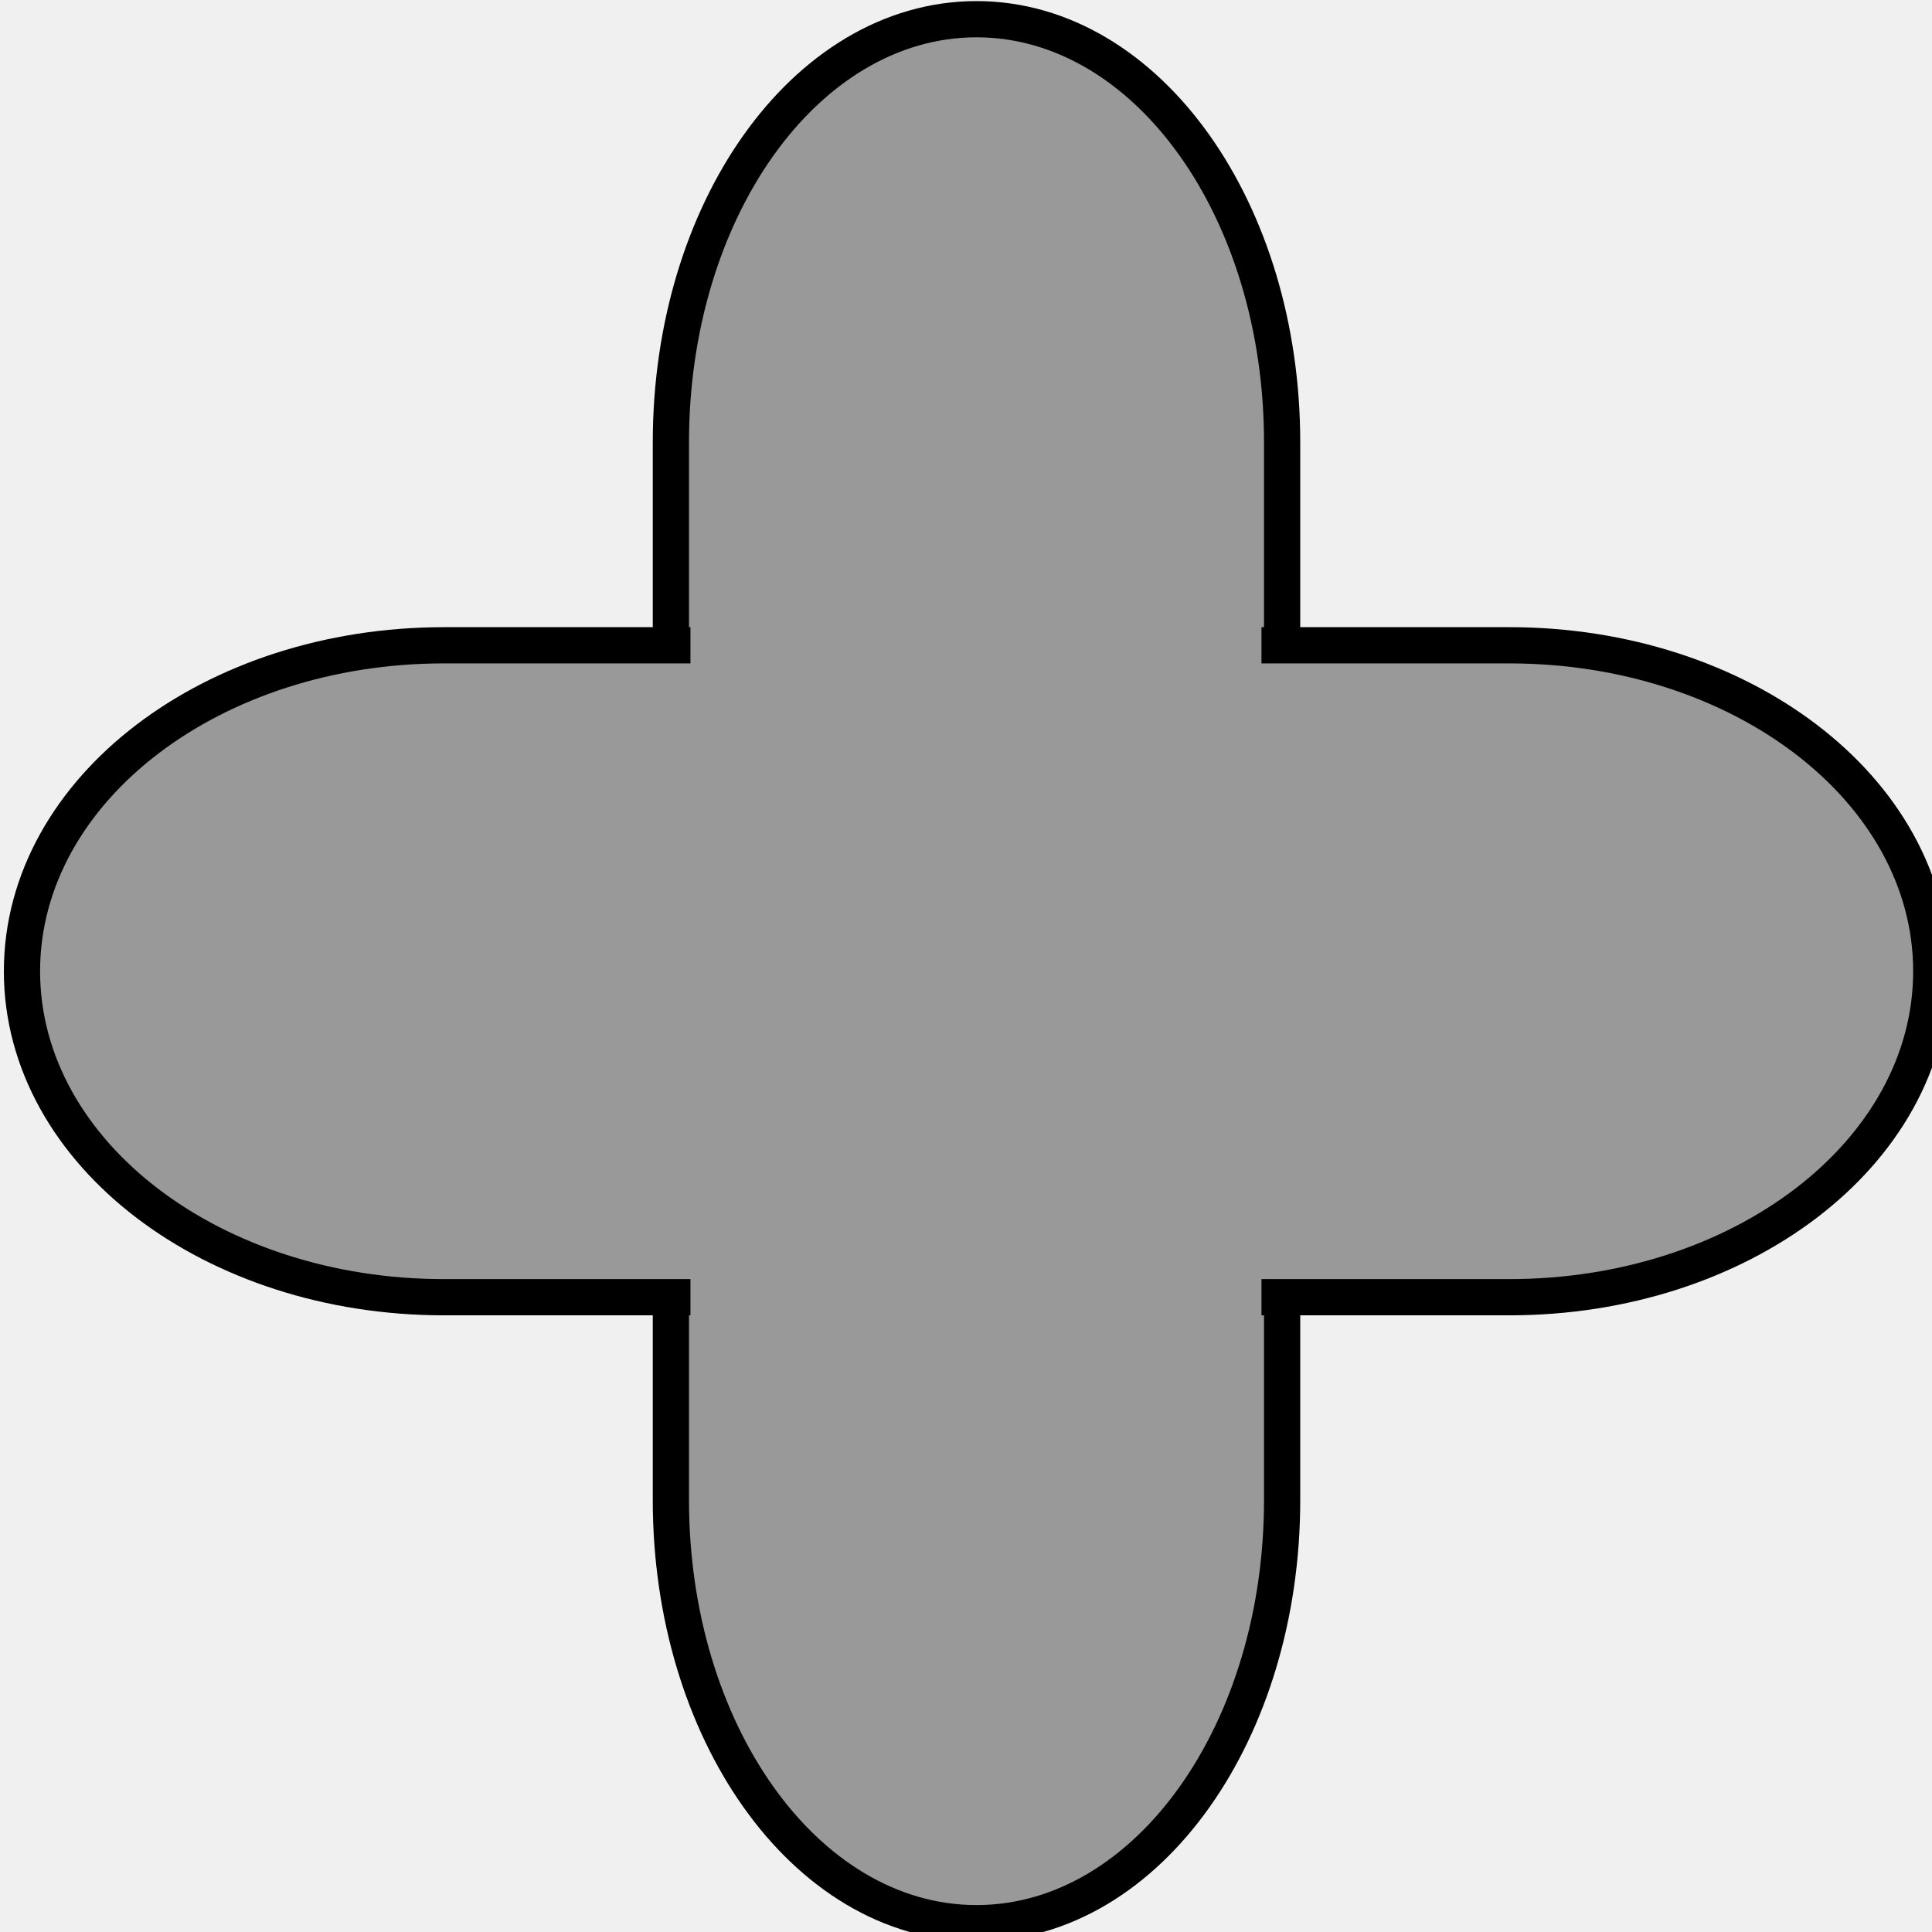
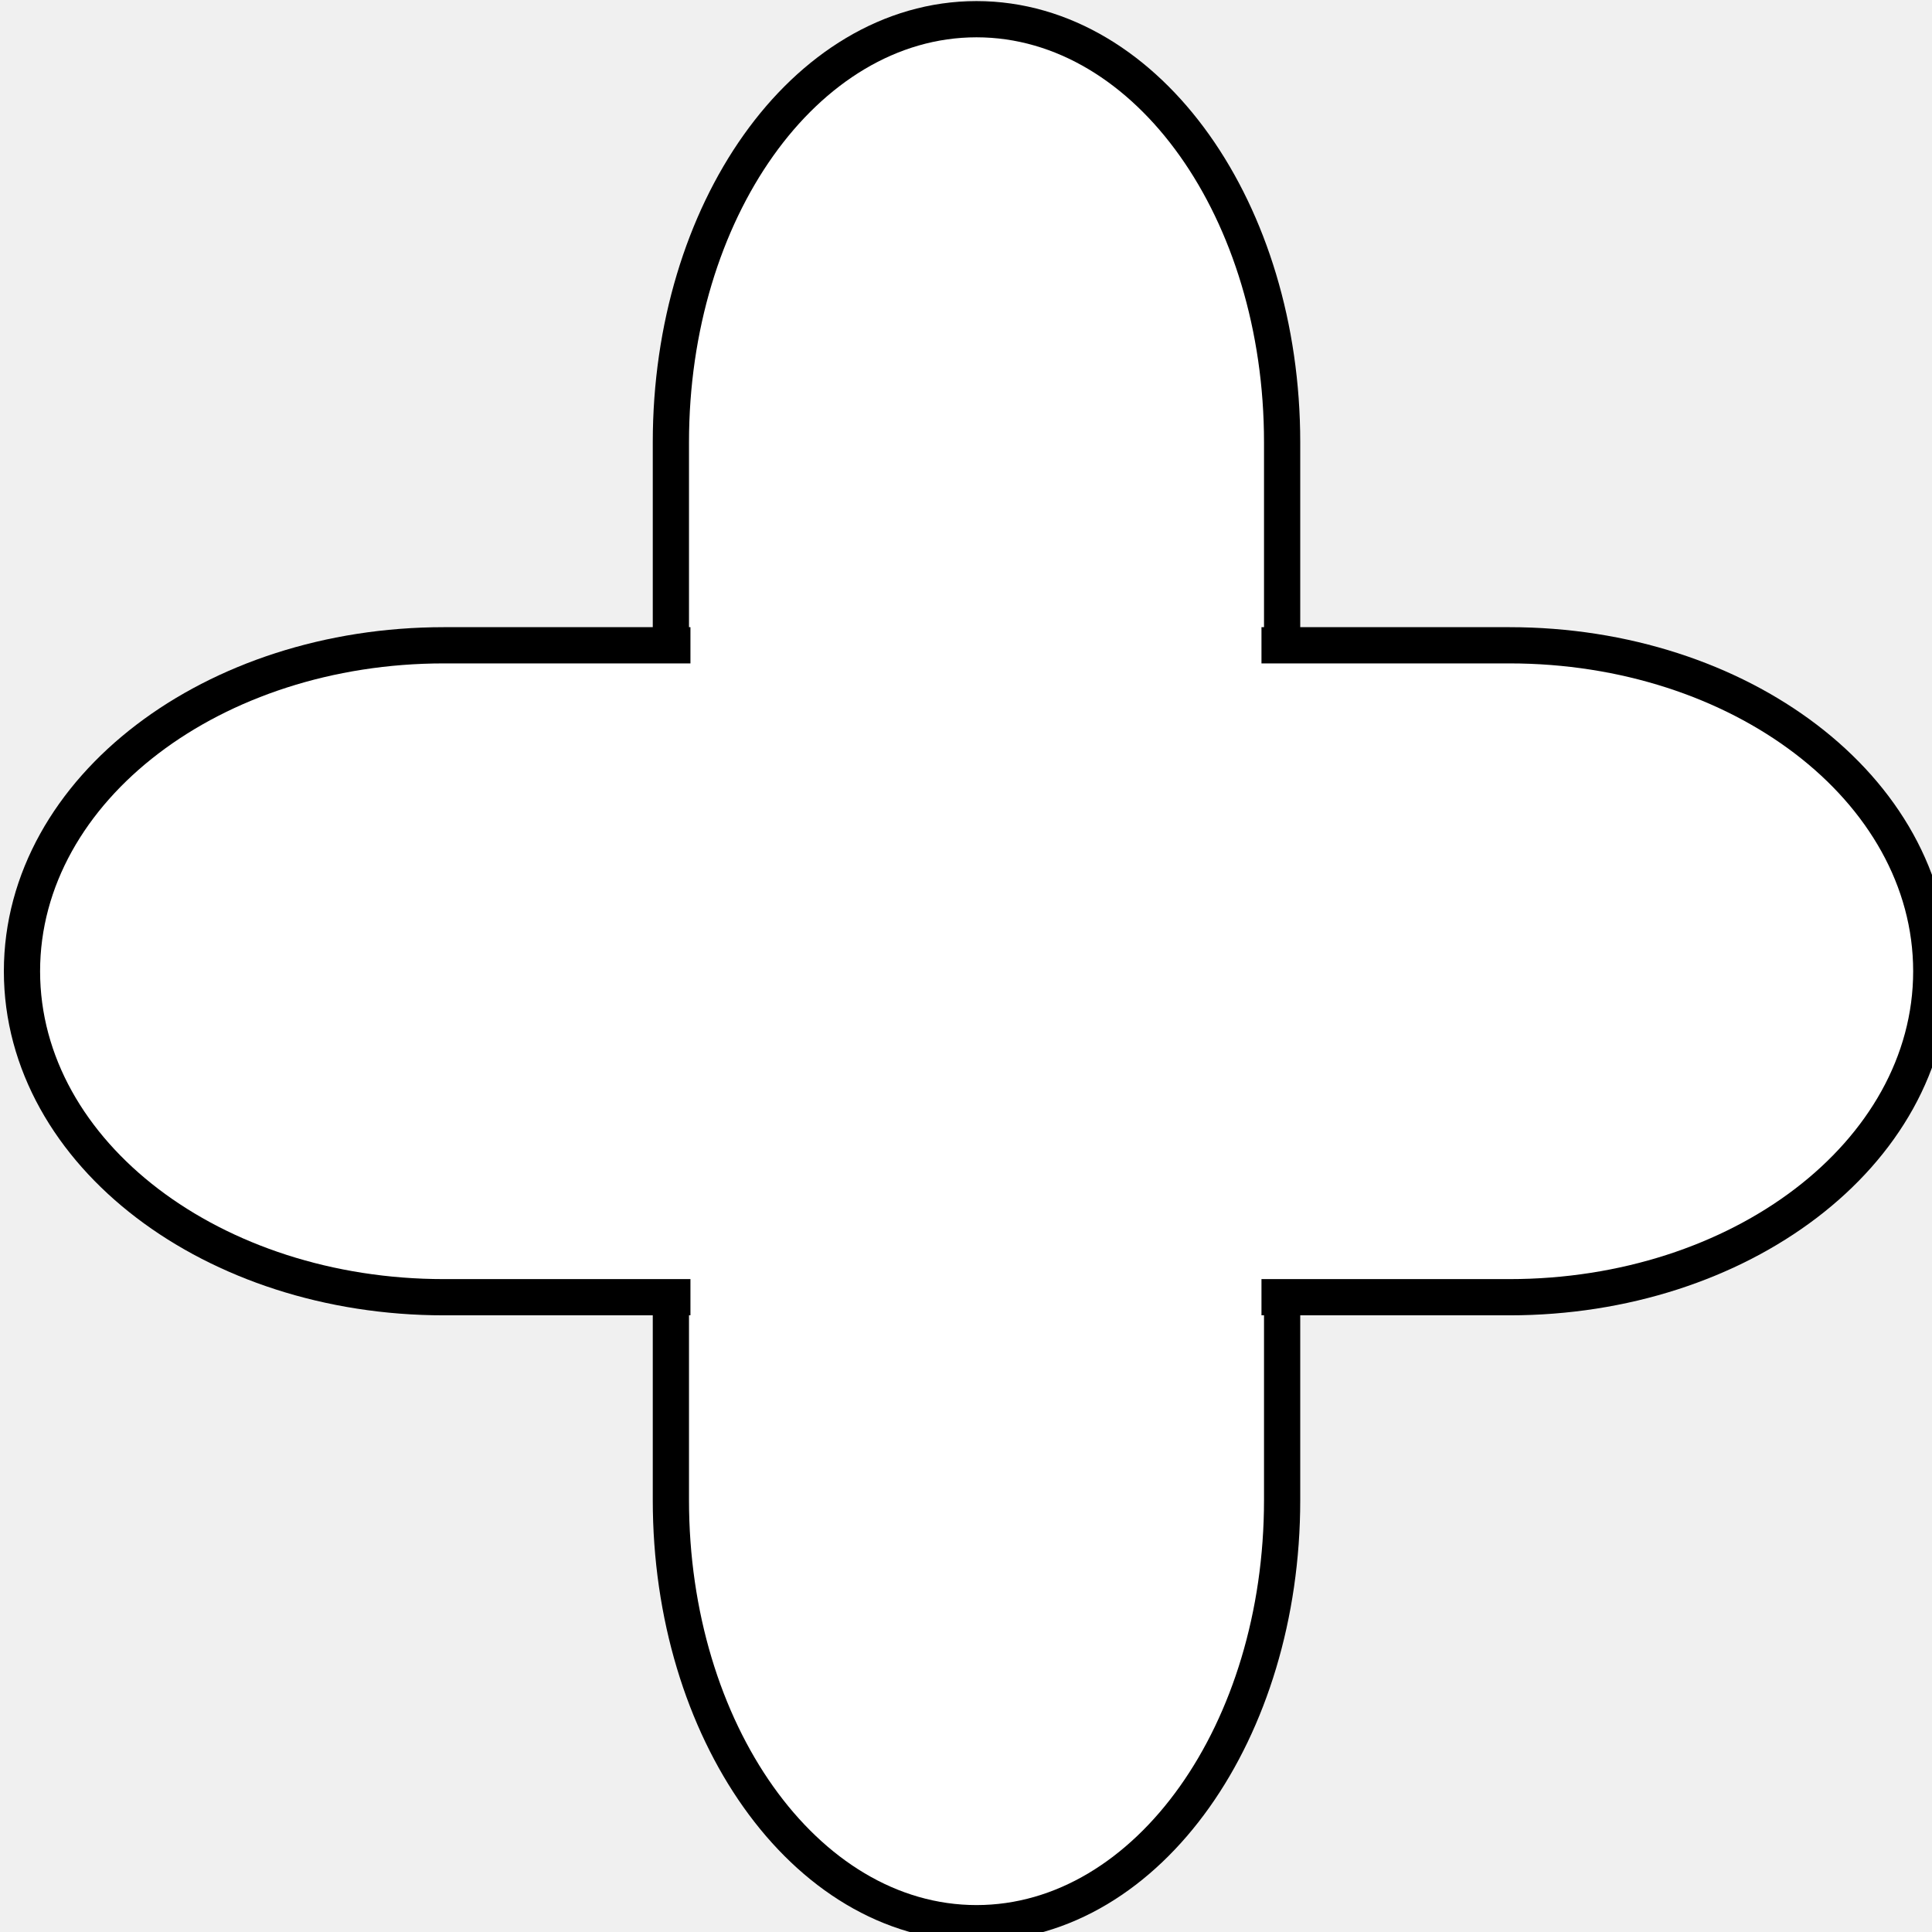
<svg xmlns="http://www.w3.org/2000/svg" width="16" height="16" viewBox="0 0 16 16" version="1.1" id="svg5">
  <defs id="defs2">
    <linearGradient id="linearGradient9189">
      <stop style="stop-color:#000000;stop-opacity:1;" offset="0" id="stop9187" />
    </linearGradient>
  </defs>
  <g id="layer1" style="display:inline">
-     <rect style="fill:#999999;stroke:#000000;stroke-width:0.6;stroke-miterlimit:4.8;stroke-dasharray:none;stroke-opacity:1;paint-order:stroke fill markers" id="rect993" width="4.762" height="15.468" x="5.706" y="0.309" ry="3.353" rx="3.353" />
-     <rect style="display:inline;fill:#999999;stroke:#000000;stroke-width:0.6;stroke-miterlimit:4.8;stroke-dasharray:none;stroke-opacity:1;paint-order:stroke fill markers" id="rect993-8" width="5.099" height="15.512" x="5.494" y="-15.844" ry="3.344" transform="rotate(90)" rx="3.344" />
-     <rect style="fill:#999999;stroke:none;stroke-width:0.6;stroke-miterlimit:4.8;stroke-dasharray:none;stroke-opacity:1;paint-order:stroke fill markers" id="rect2366" width="4.729" height="6.012" x="5.718" y="5.037" ry="0" />
+     <rect style="fill:#ffffff;stroke:#000000;stroke-width:0.6;stroke-miterlimit:4.8;stroke-dasharray:none;stroke-opacity:1;paint-order:stroke fill markers" id="rect993" width="4.762" height="15.468" x="5.706" y="0.309" ry="3.353" rx="3.353" />
+     <rect style="display:inline;fill:#ffffff;stroke:#000000;stroke-width:0.6;stroke-miterlimit:4.8;stroke-dasharray:none;stroke-opacity:1;paint-order:stroke fill markers" id="rect993-8" width="5.099" height="15.512" x="5.494" y="-15.844" ry="3.344" transform="rotate(90)" rx="3.344" />
+     <rect style="fill:#ffffff;stroke:none;stroke-width:0.6;stroke-miterlimit:4.8;stroke-dasharray:none;stroke-opacity:1;paint-order:stroke fill markers" id="rect2366" width="4.729" height="6.012" x="5.718" y="5.037" ry="0" />
  </g>
</svg>
